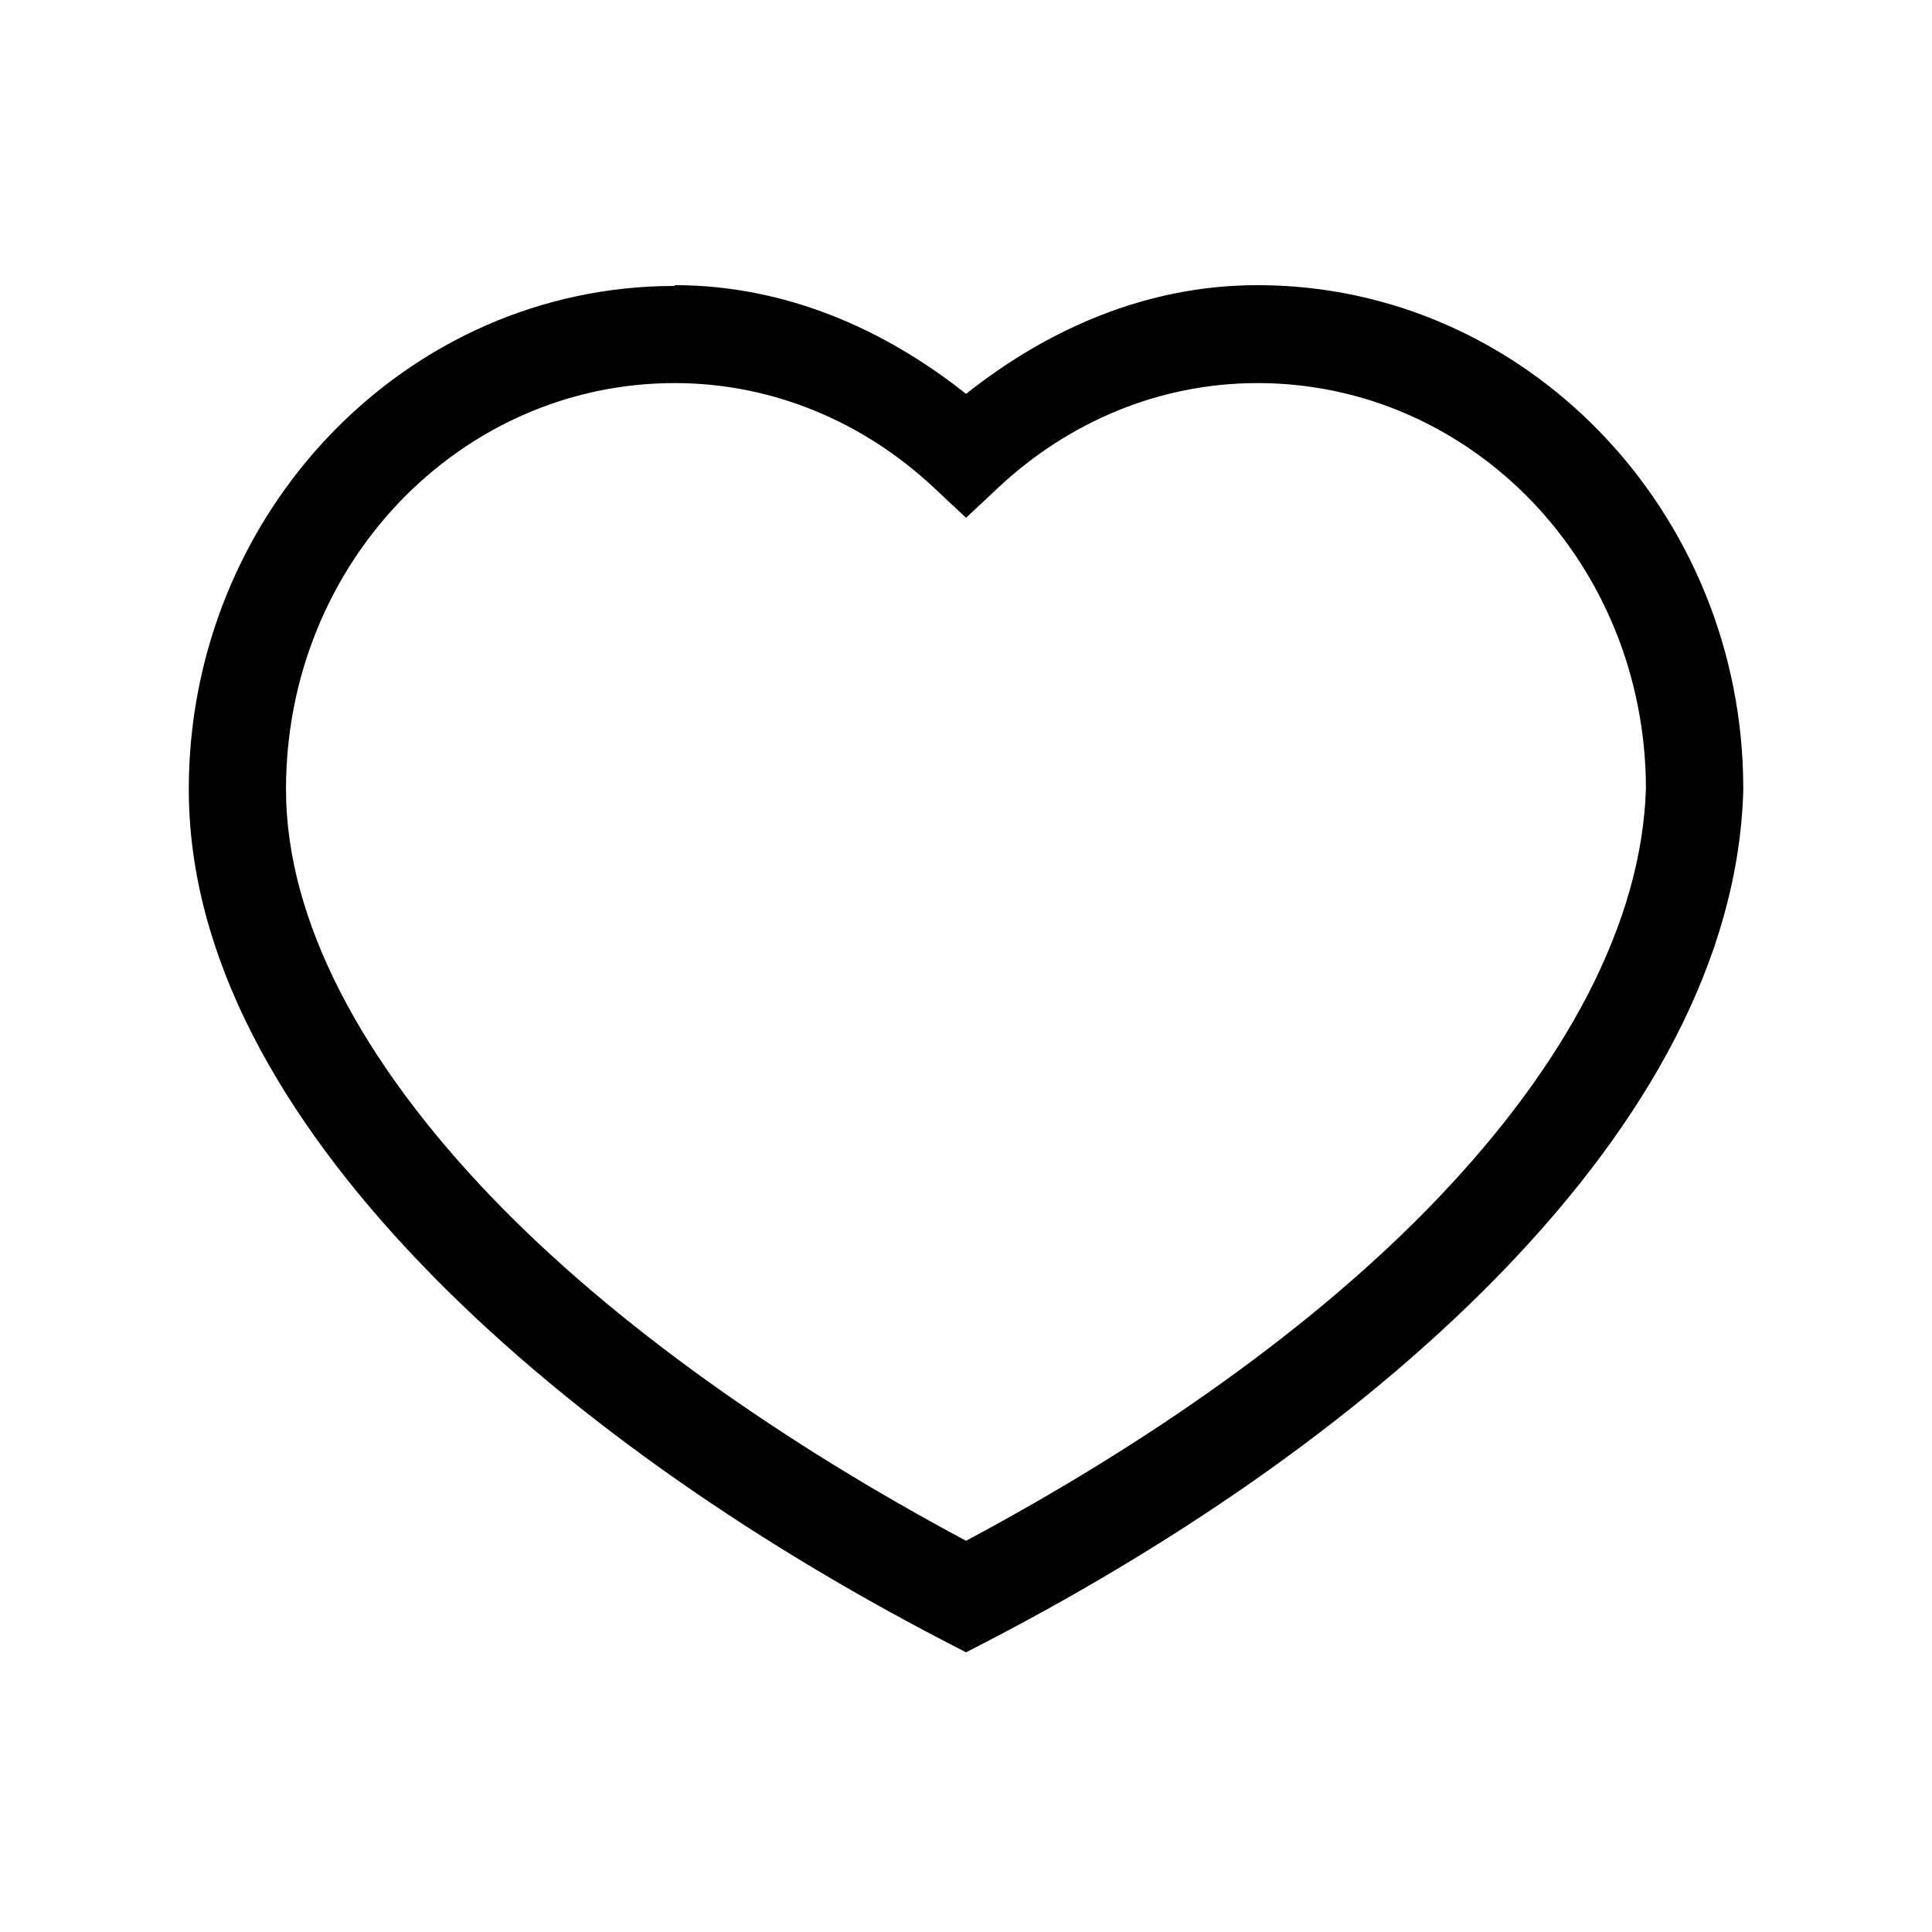
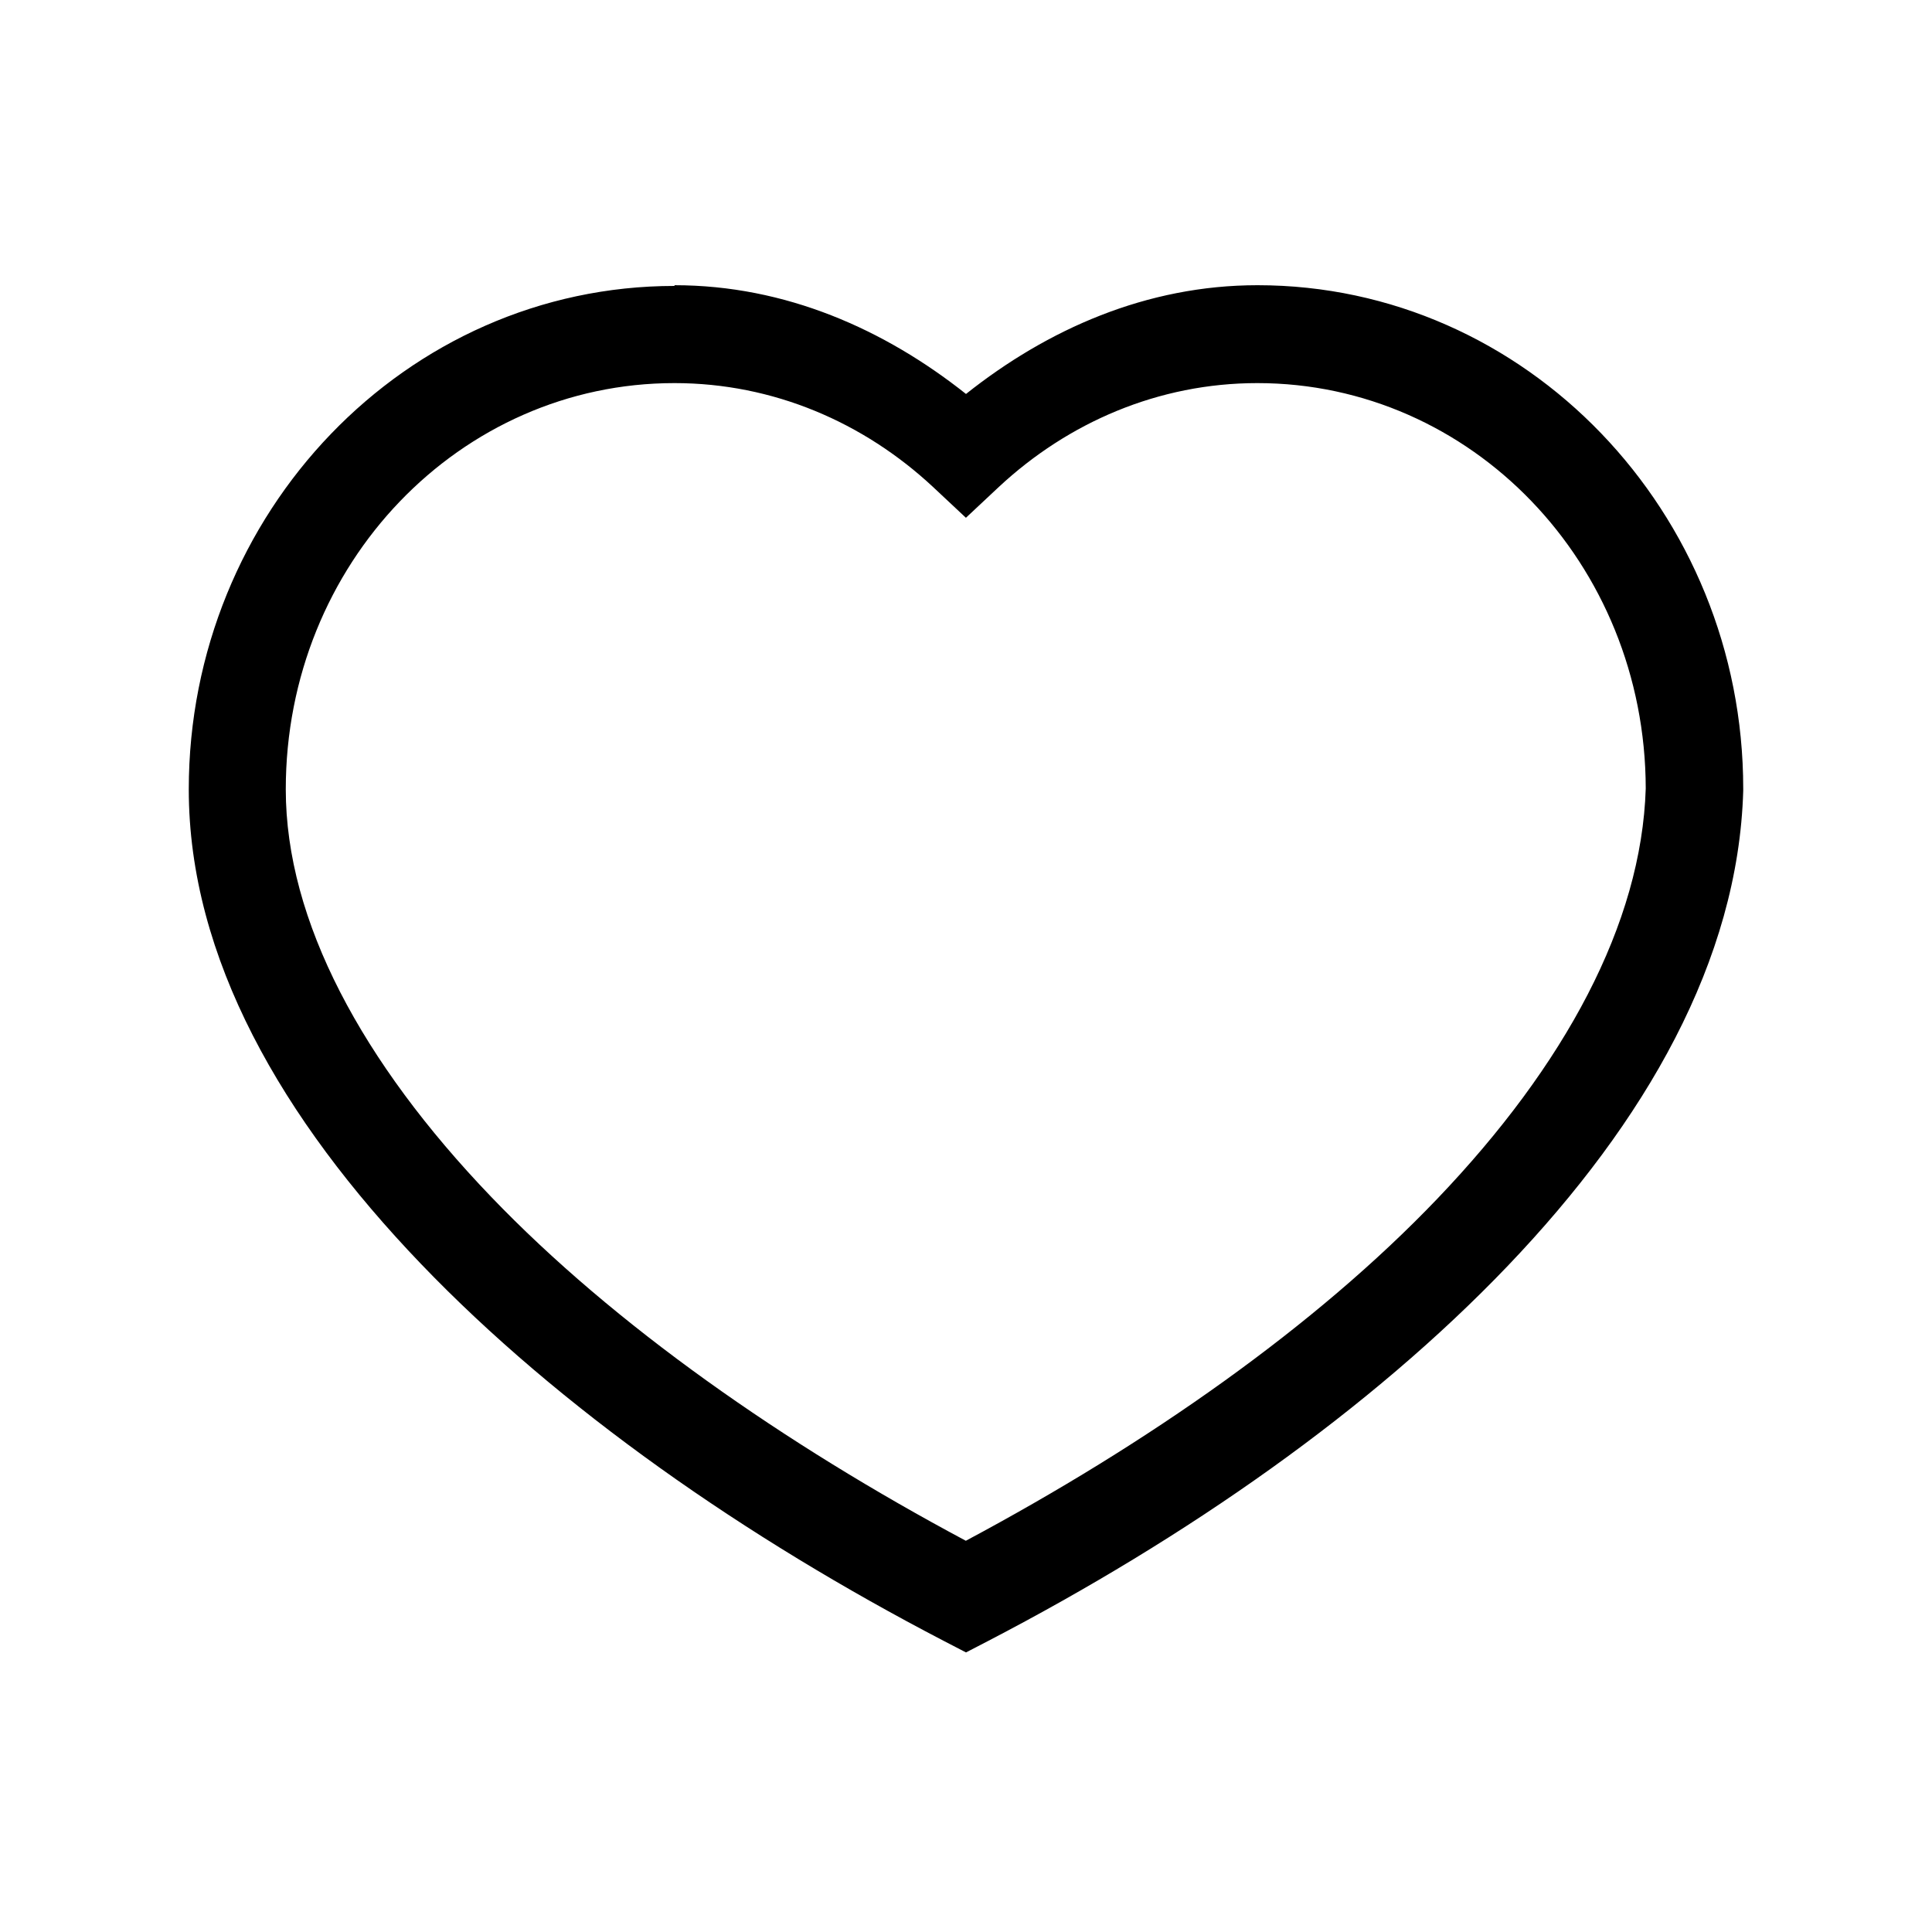
- <svg xmlns="http://www.w3.org/2000/svg" version="1.1" width="32" height="32" viewBox="0 0 32 32">
-   <path d="M11.173 4.723v0.013c-4.452 0-8.046 3.761-8.046 8.338 0 2.787 1.548 5.462 3.844 7.857s5.378 4.539 8.659 6.245l0.371 0.192 0.371-0.192c3.28-1.706 6.324-3.826 8.602-6.21s3.818-5.058 3.9-7.87v-0.035c0-4.578-3.594-8.338-8.046-8.338-1.838 0-3.478 0.73-4.827 1.801-1.349-1.071-2.99-1.801-4.827-1.801zM11.173 6.345c1.641 0 3.136 0.653 4.281 1.719l0.547 0.512 0.547-0.512c1.144-1.066 2.64-1.719 4.281-1.719 3.542 0 6.425 2.98 6.433 6.713-0.069 2.243-1.343 4.589-3.451 6.795-2.023 2.118-4.804 4.062-7.81 5.667-3.009-1.607-5.825-3.572-7.867-5.701-2.129-2.221-3.397-4.566-3.397-6.745 0-3.741 2.89-6.729 6.437-6.729z" />
+ <svg xmlns="http://www.w3.org/2000/svg" version="1.1" width="24" height="24" viewBox="0 0 24 24">
+   <path d="M8.379 3.543v0.009c-3.339 0-6.034 2.821-6.034 6.254 0 2.090 1.161 4.097 2.883 5.893s4.033 3.404 6.494 4.684l0.278 0.144 0.278-0.144c2.46-1.279 4.743-2.87 6.452-4.658s2.864-3.794 2.925-5.902v-0.026c0-3.433-2.696-6.254-6.034-6.254-1.378 0-2.609 0.547-3.621 1.351-1.012-0.803-2.242-1.351-3.621-1.351zM8.379 4.759c1.23 0 2.352 0.49 3.21 1.289l0.41 0.384 0.41-0.384c0.858-0.799 1.98-1.289 3.21-1.289 2.656 0 4.819 2.235 4.825 5.035-0.052 1.683-1.007 3.442-2.588 5.096-1.517 1.588-3.603 3.046-5.858 4.25-2.257-1.205-4.369-2.679-5.9-4.276-1.597-1.665-2.548-3.425-2.548-5.058 0-2.806 2.167-5.047 4.827-5.047z" />
</svg>
